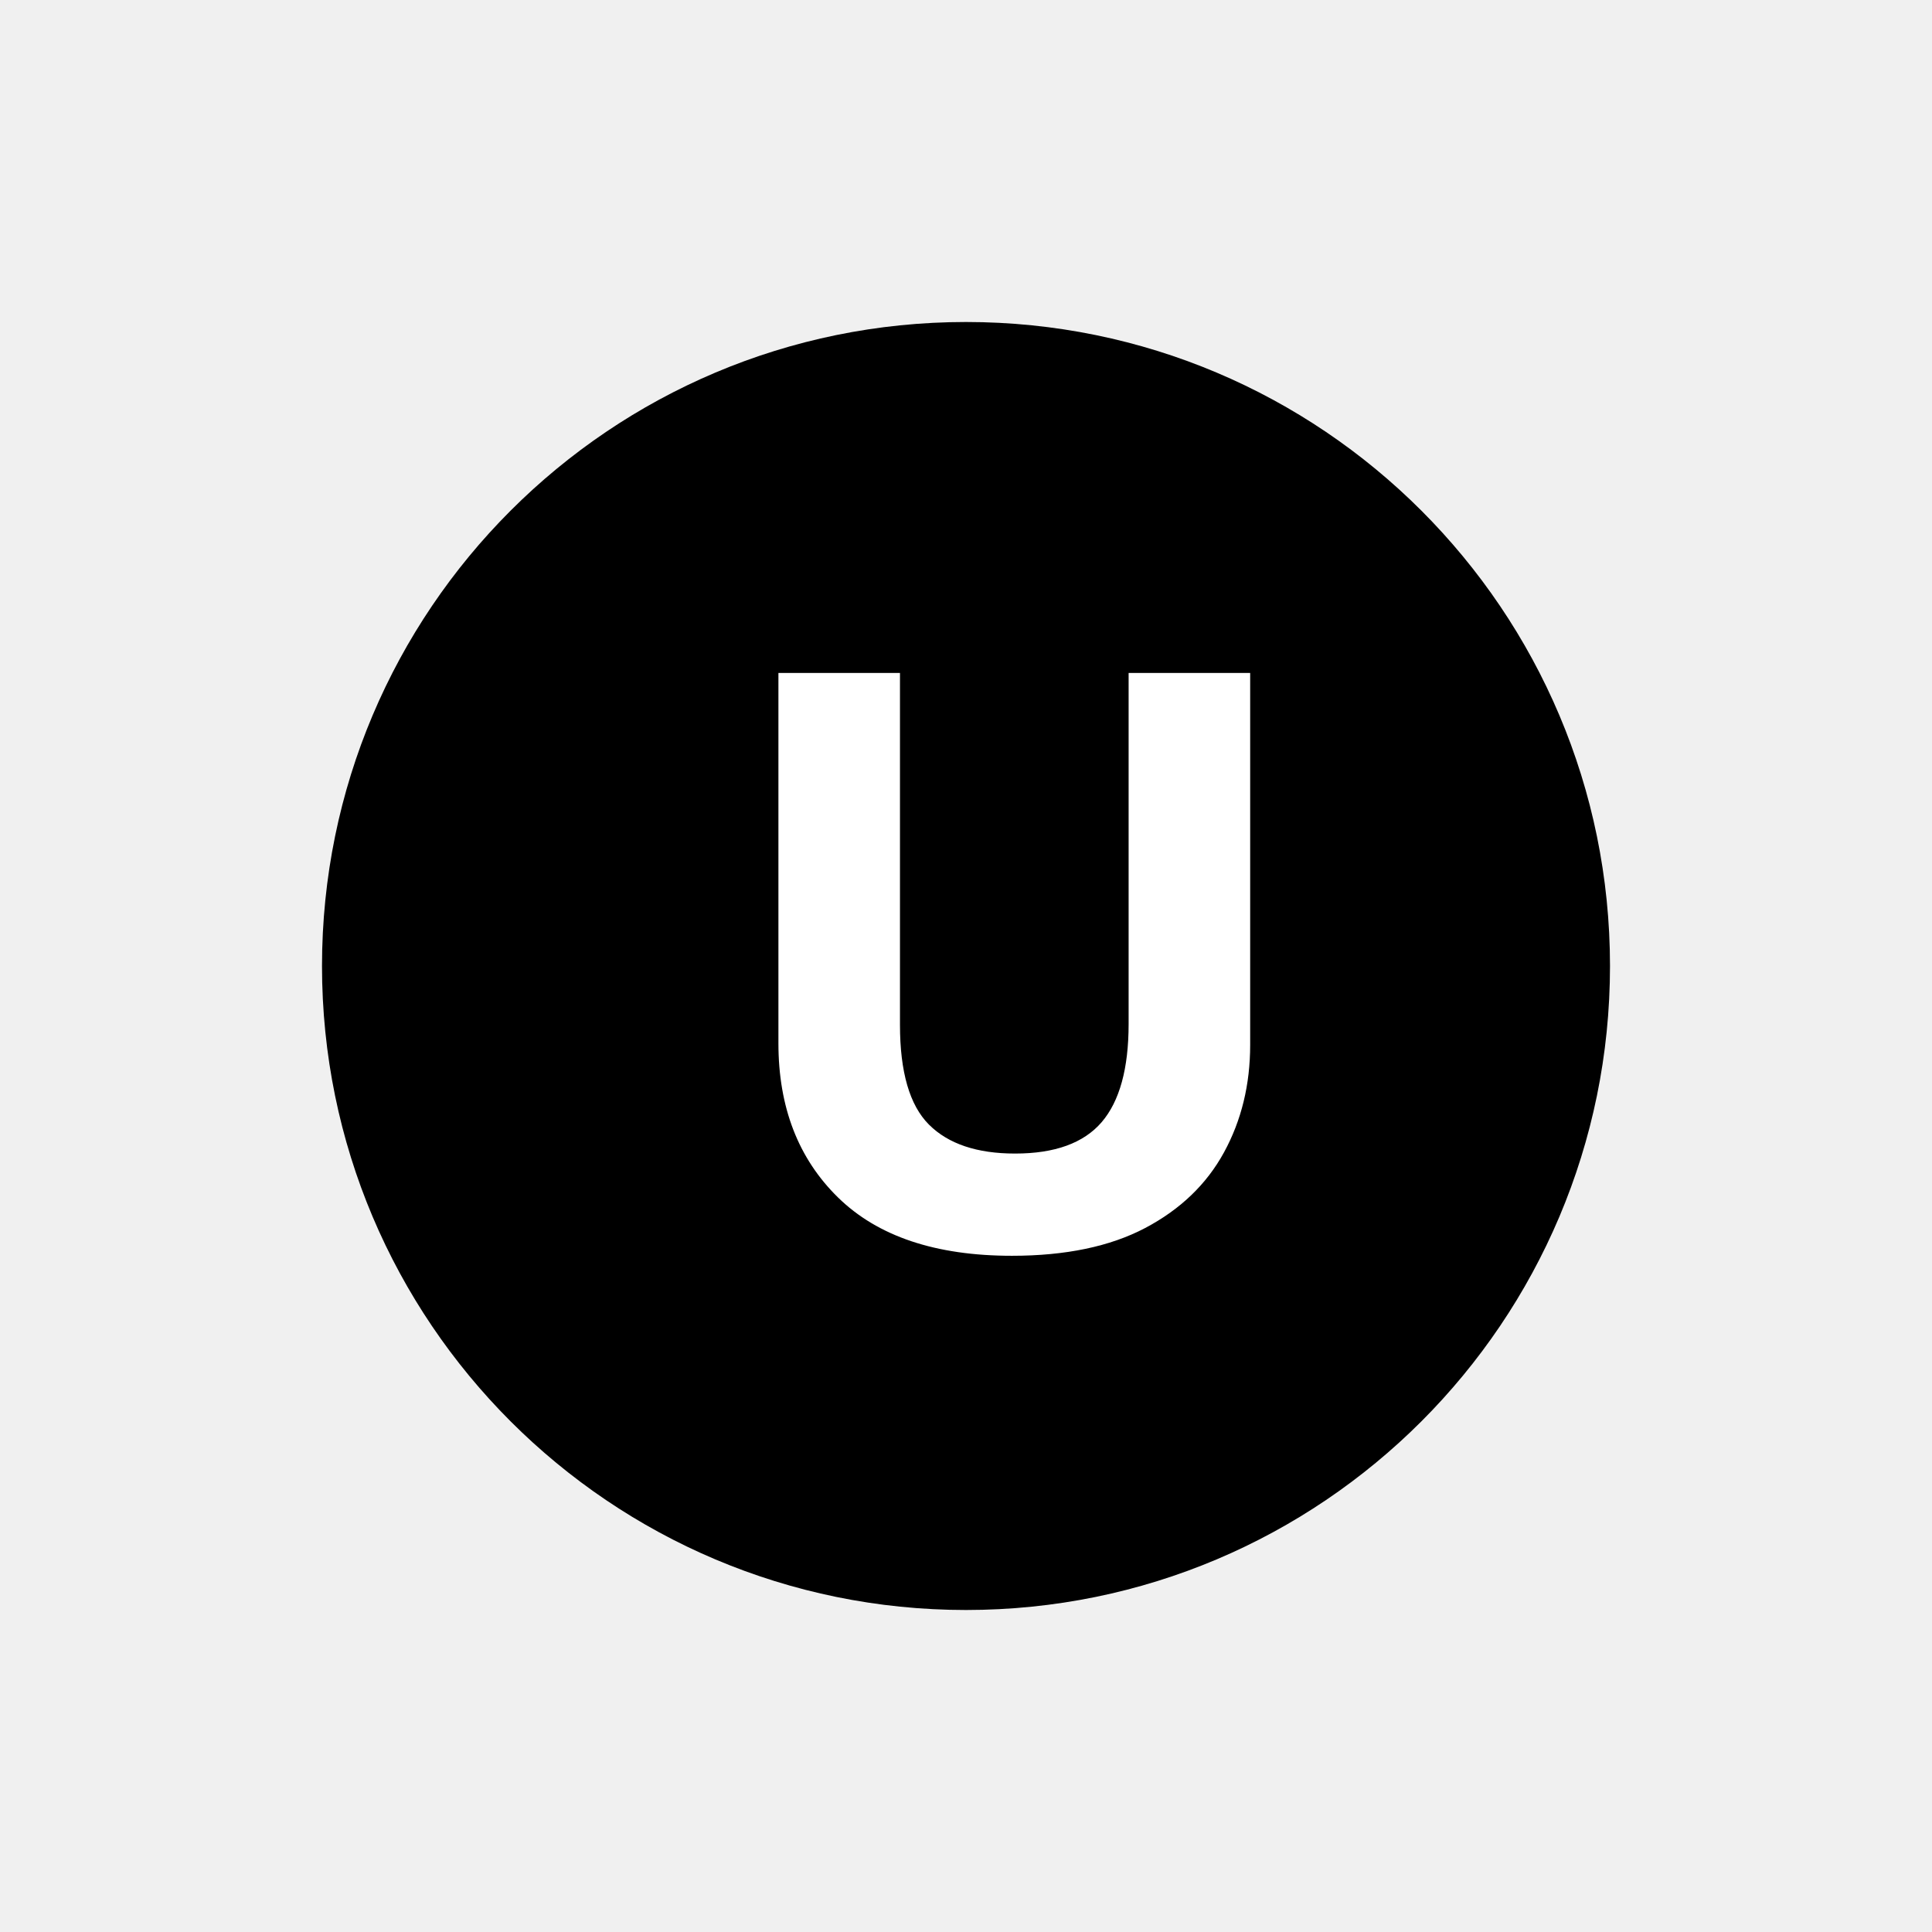
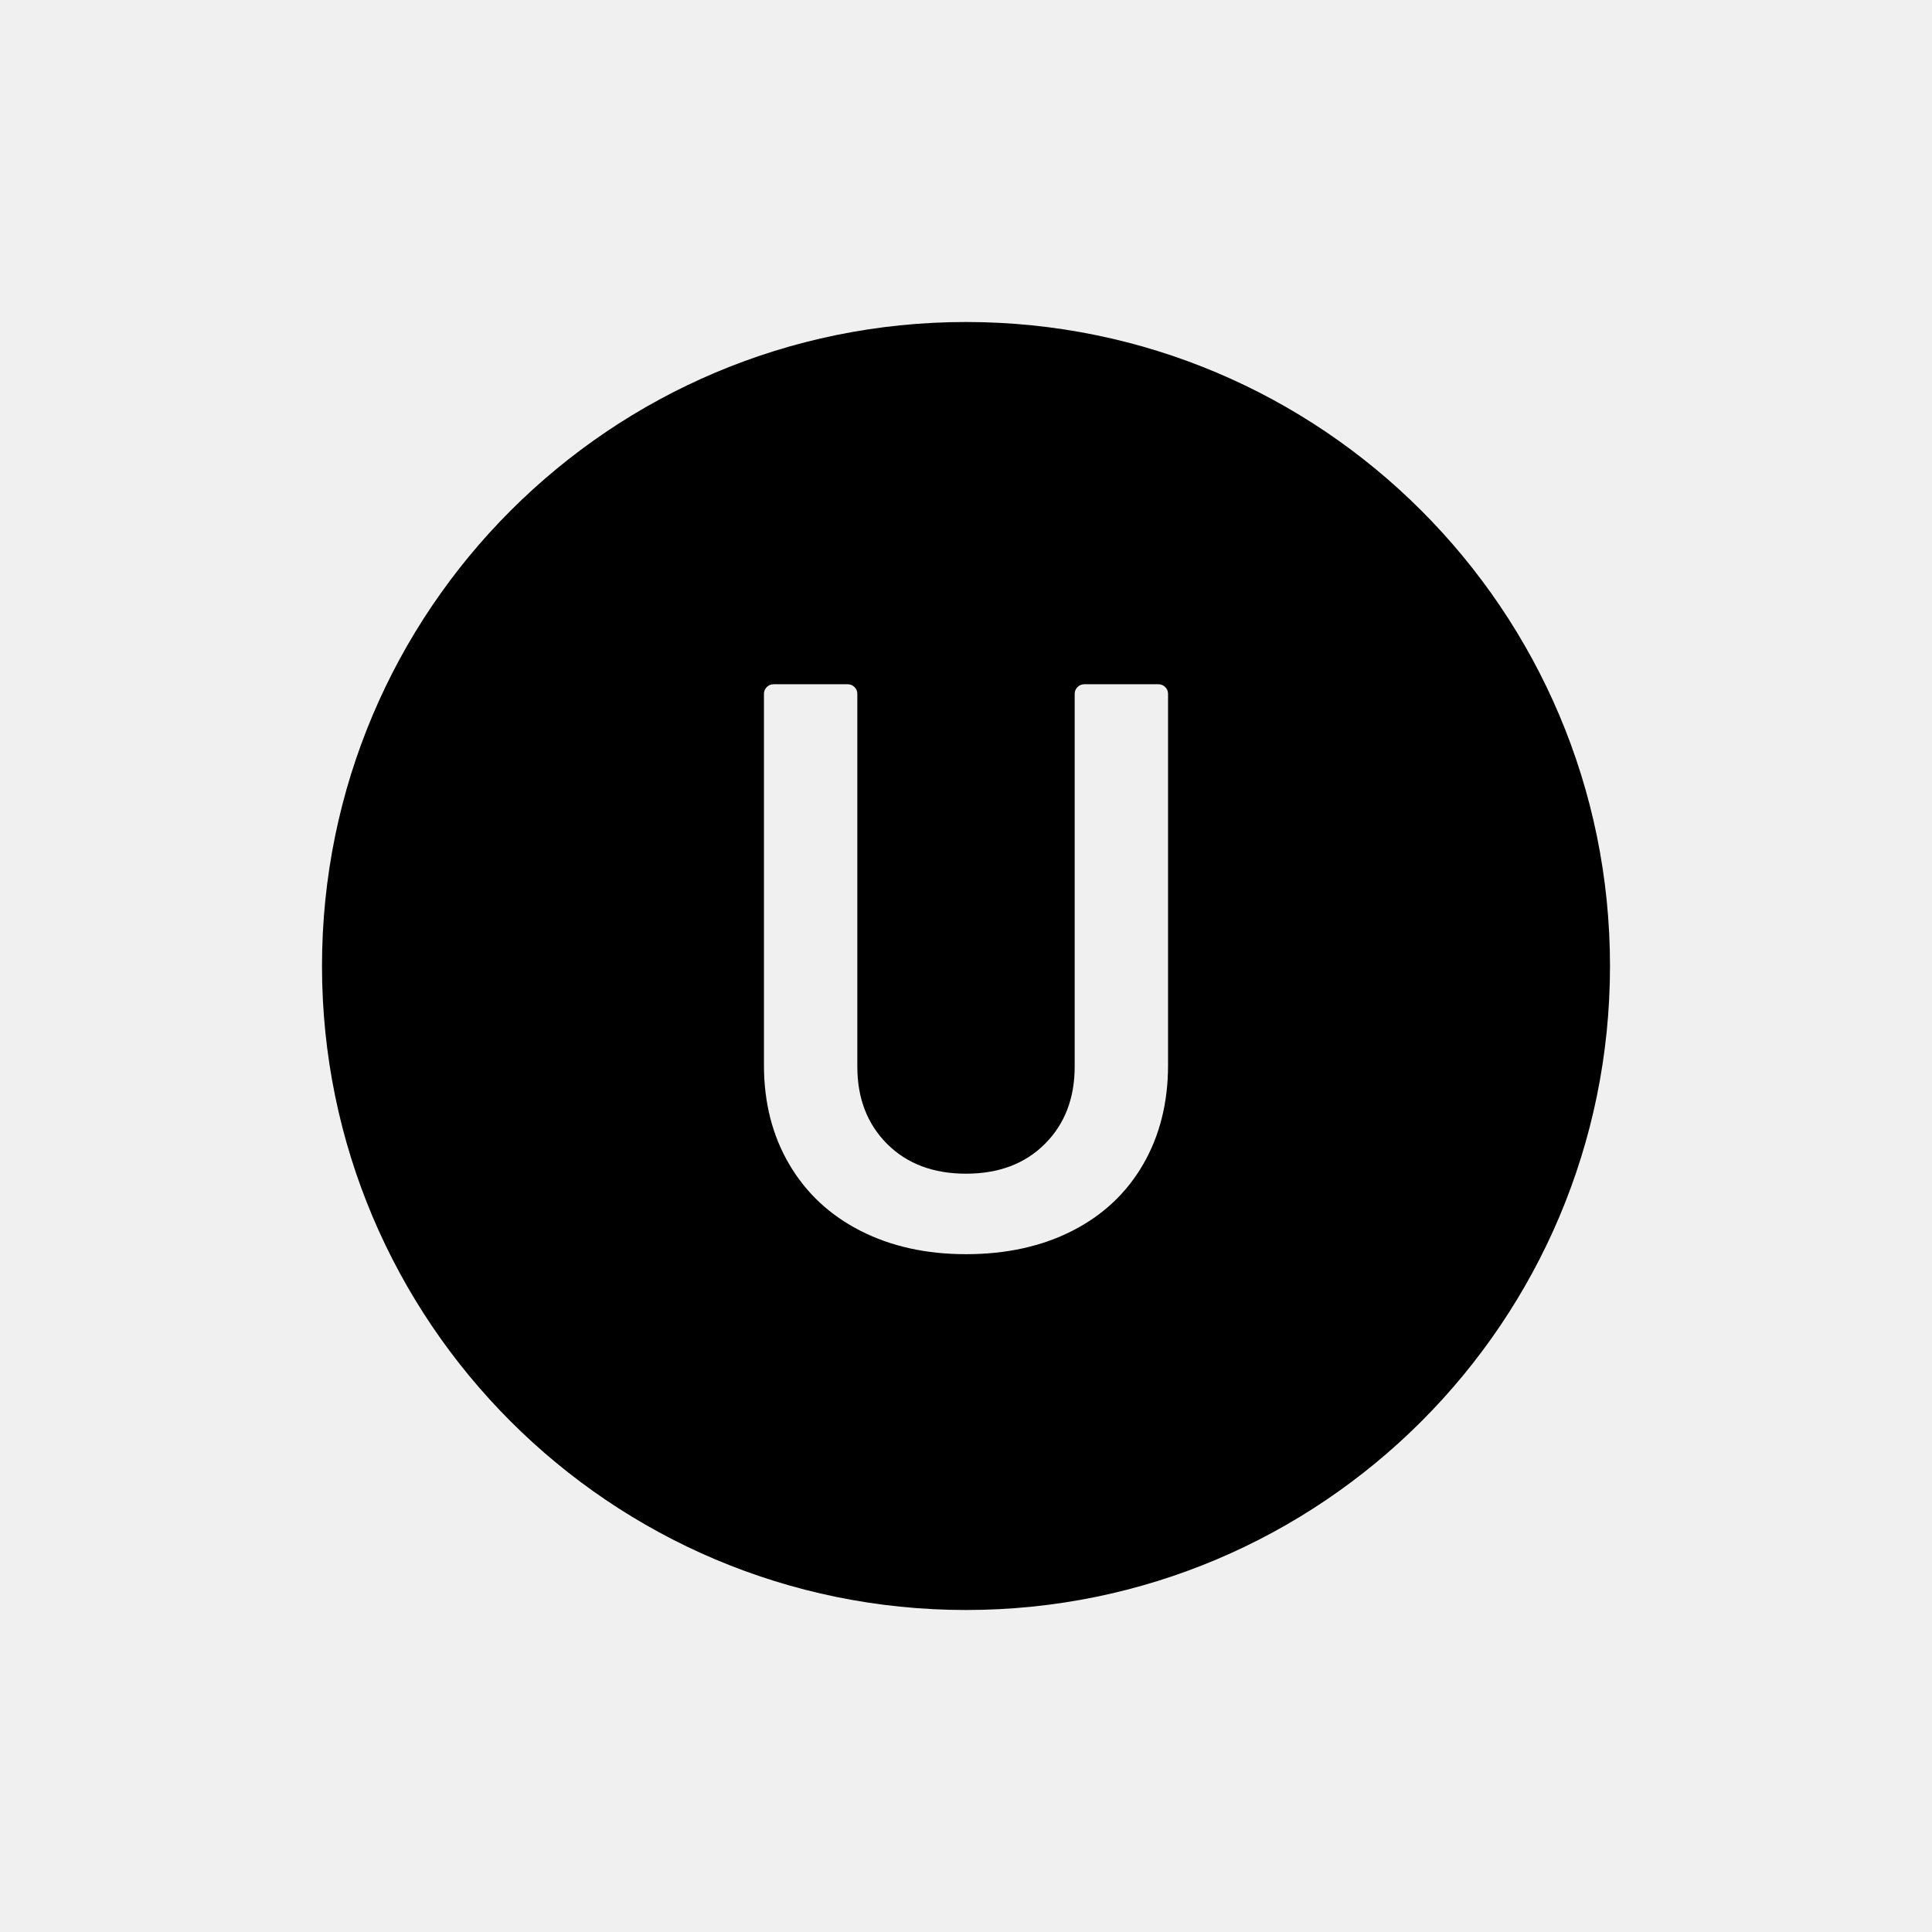
<svg xmlns="http://www.w3.org/2000/svg" viewBox="0 0 864 864">
-   <g id="Layer_1" data-name="Layer 1">
-     <circle cx="432" cy="432" r="288" style="stroke-width: 0px;" />
-   </g>
-   <g id="barlow">
-     <text transform="translate(317.52 558)" style="fill: #fff; font-family: Barlow-SemiBold, Barlow; font-size: 360px; font-weight: 600;">
-       <tspan x="0" y="0">U</tspan>
-     </text>
-   </g>
+   <path d="M720,432 C720,591.06 591.06,720 432,720 C272.94,720 144,591.06 144,432 C144,272.94 272.94,144 432,144 C591.06,144 720,272.94 720,432 Z M341.64,476.28 Q341.64,501.48 352.98,520.74 Q364.32,540 384.84,550.44 Q405.36,560.88 432,560.88 Q459,560.88 479.52,550.44 Q500.04,540 511.2,520.74 Q522.36,501.48 522.36,476.28 L522.36,310.32 Q522.36,308.52 521.1,307.26 Q519.84,306 518.04,306 L484.92,306 Q483.12,306 481.86,307.26 Q480.6,308.52 480.6,310.32 L480.6,477 Q480.6,498.24 467.28,511.56 Q453.96,524.88 432,524.88 Q410.04,524.88 396.72,511.56 Q383.4,498.24 383.4,477 L383.4,310.32 Q383.4,308.52 382.14,307.26 Q380.88,306 379.08,306 L345.96,306 Q344.16,306 342.9,307.26 Q341.64,308.52 341.64,310.32 Z" />
</svg>
